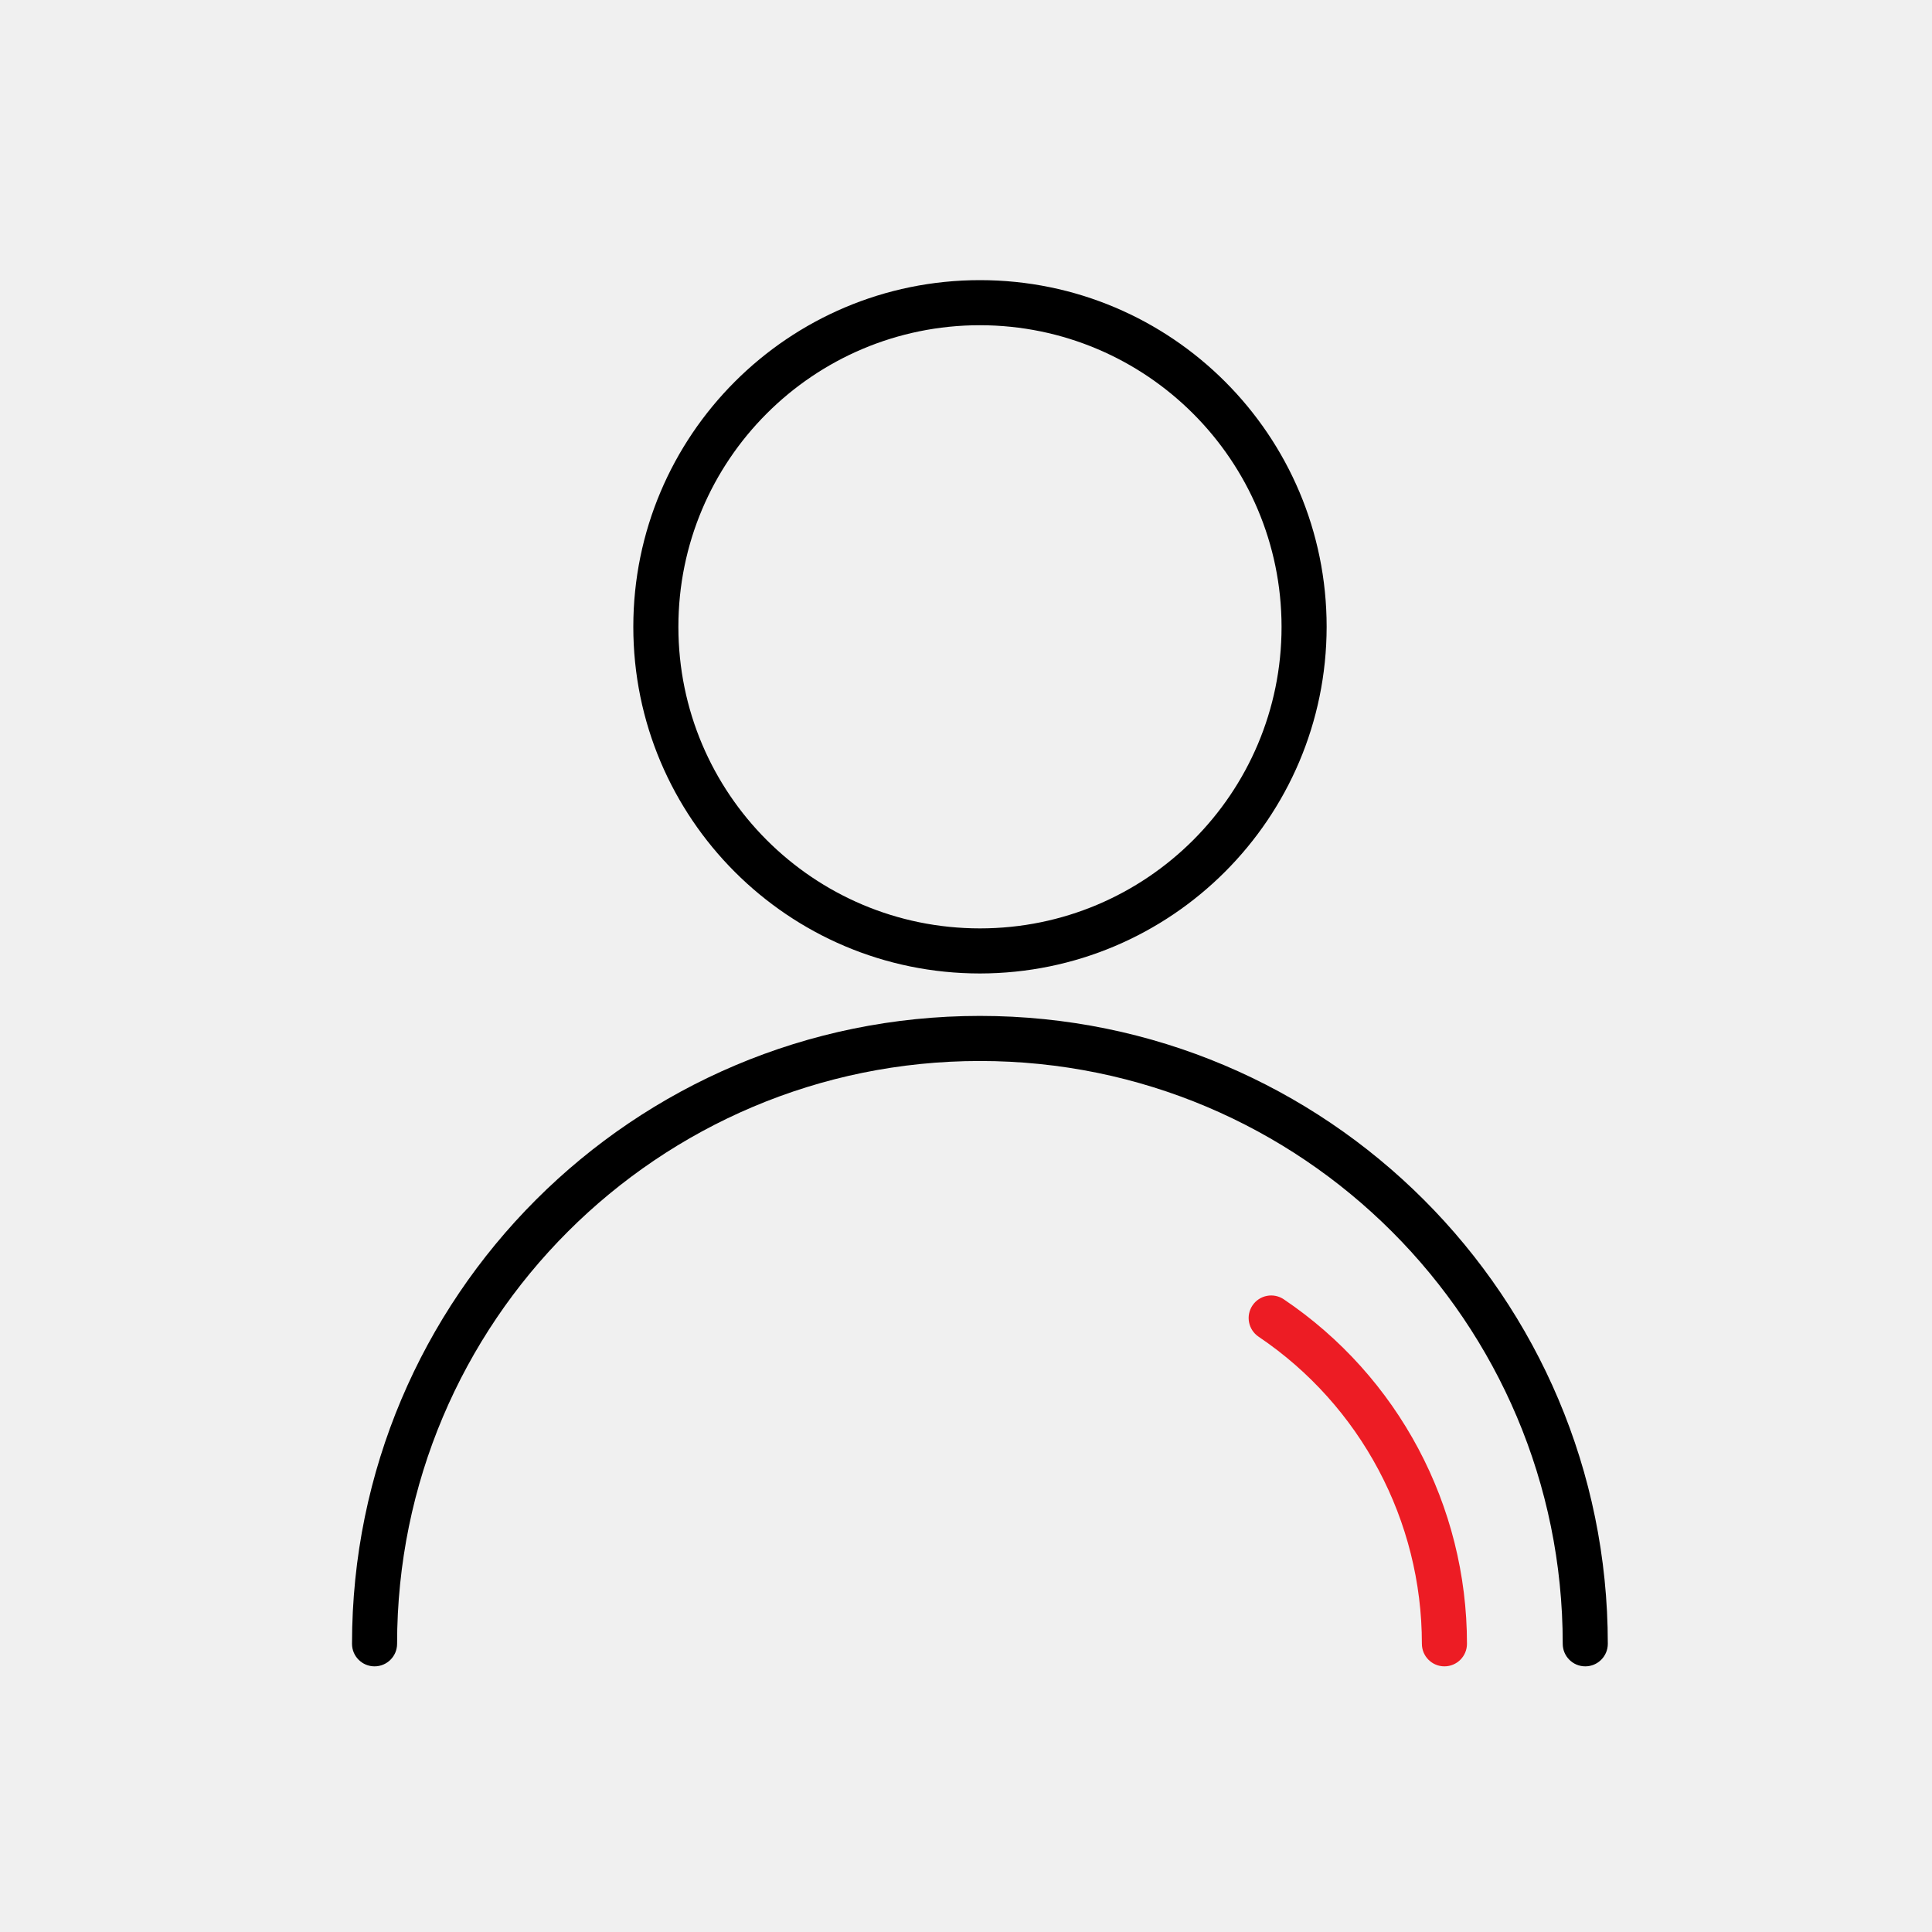
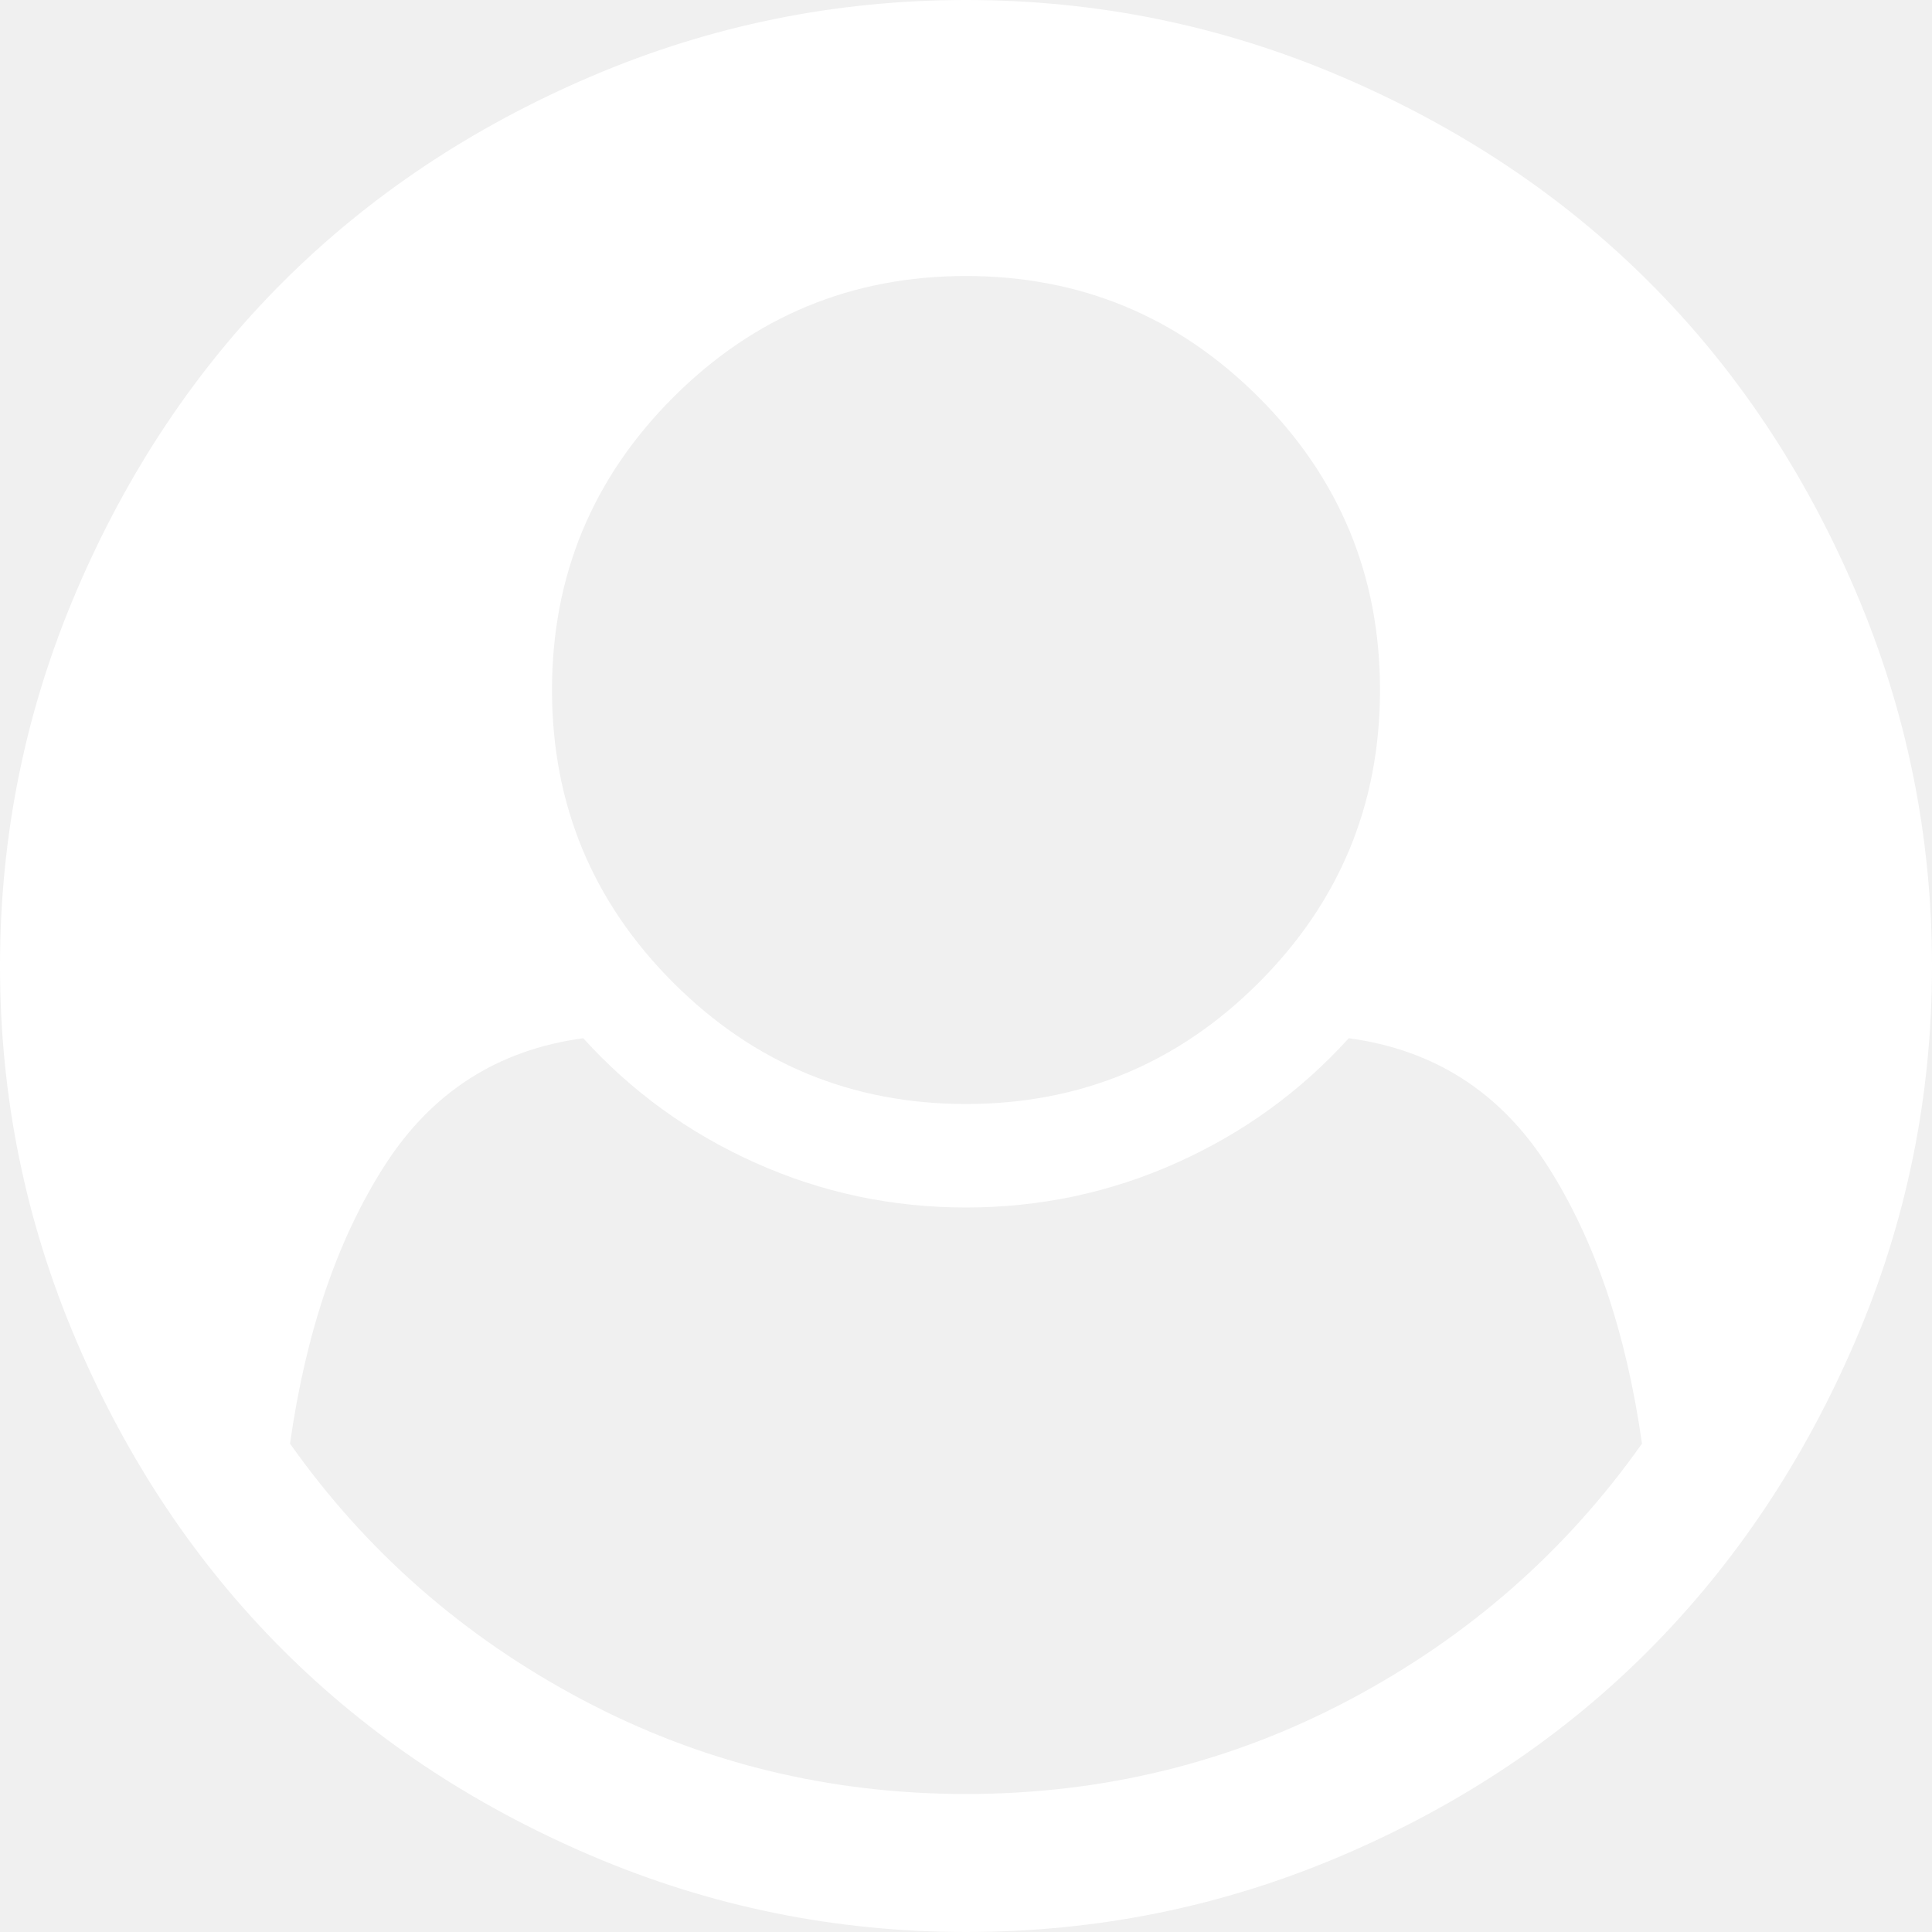
- <svg xmlns="http://www.w3.org/2000/svg" id="Layer_1" data-name="Layer 1" viewBox="0 0 300 300">
-   <defs>
-     <style>.cls-1{fill:#ed1c24;}</style>
-   </defs>
-   <path class="cls-1" d="M224.29,258.75a3.5,3.5,0,0,1-3.5-3.5,57.49,57.49,0,0,0-25.36-47.69,3.5,3.5,0,1,1,3.92-5.8,64.48,64.48,0,0,1,28.44,53.49A3.5,3.5,0,0,1,224.29,258.75Z" />
-   <path d="M246.16,258.75a3.5,3.5,0,0,1-3.5-3.5,90.5,90.5,0,0,0-181,0,3.5,3.5,0,0,1-7,0,97.5,97.5,0,0,1,195,0A3.5,3.5,0,0,1,246.16,258.75Z" />
-   <path d="M152.16,151.16A53.83,53.83,0,1,1,206,97.33,53.89,53.89,0,0,1,152.16,151.16Zm0-100.66A46.83,46.83,0,1,0,199,97.33,46.88,46.88,0,0,0,152.16,50.5Z" />
+ <svg xmlns="http://www.w3.org/2000/svg" width="1792" height="1792" viewBox="0 0 1792 1792">
+   <path d="M1523 1339q-22-155-87.5-257.5t-184.5-118.5q-67 74-159.5 115.5t-195.5 41.5-195.5-41.5-159.5-115.5q-119 16-184.5 118.5t-87.5 257.5q106 150 271 237.5t356 87.5 356-87.5 271-237.5zm-243-699q0-159-112.5-271.5t-271.5-112.5-271.5 112.5-112.5 271.5 112.5 271.5 271.5 112.5 271.5-112.5 112.5-271.5zm512 256q0 182-71 347.5t-190.5 286-285.5 191.5-349 71q-182 0-348-71t-286-191-191-286-71-348 71-348 191-286 286-191 348-71 348 71 286 191 191 286 71 348z" fill="#fff" />
</svg>
